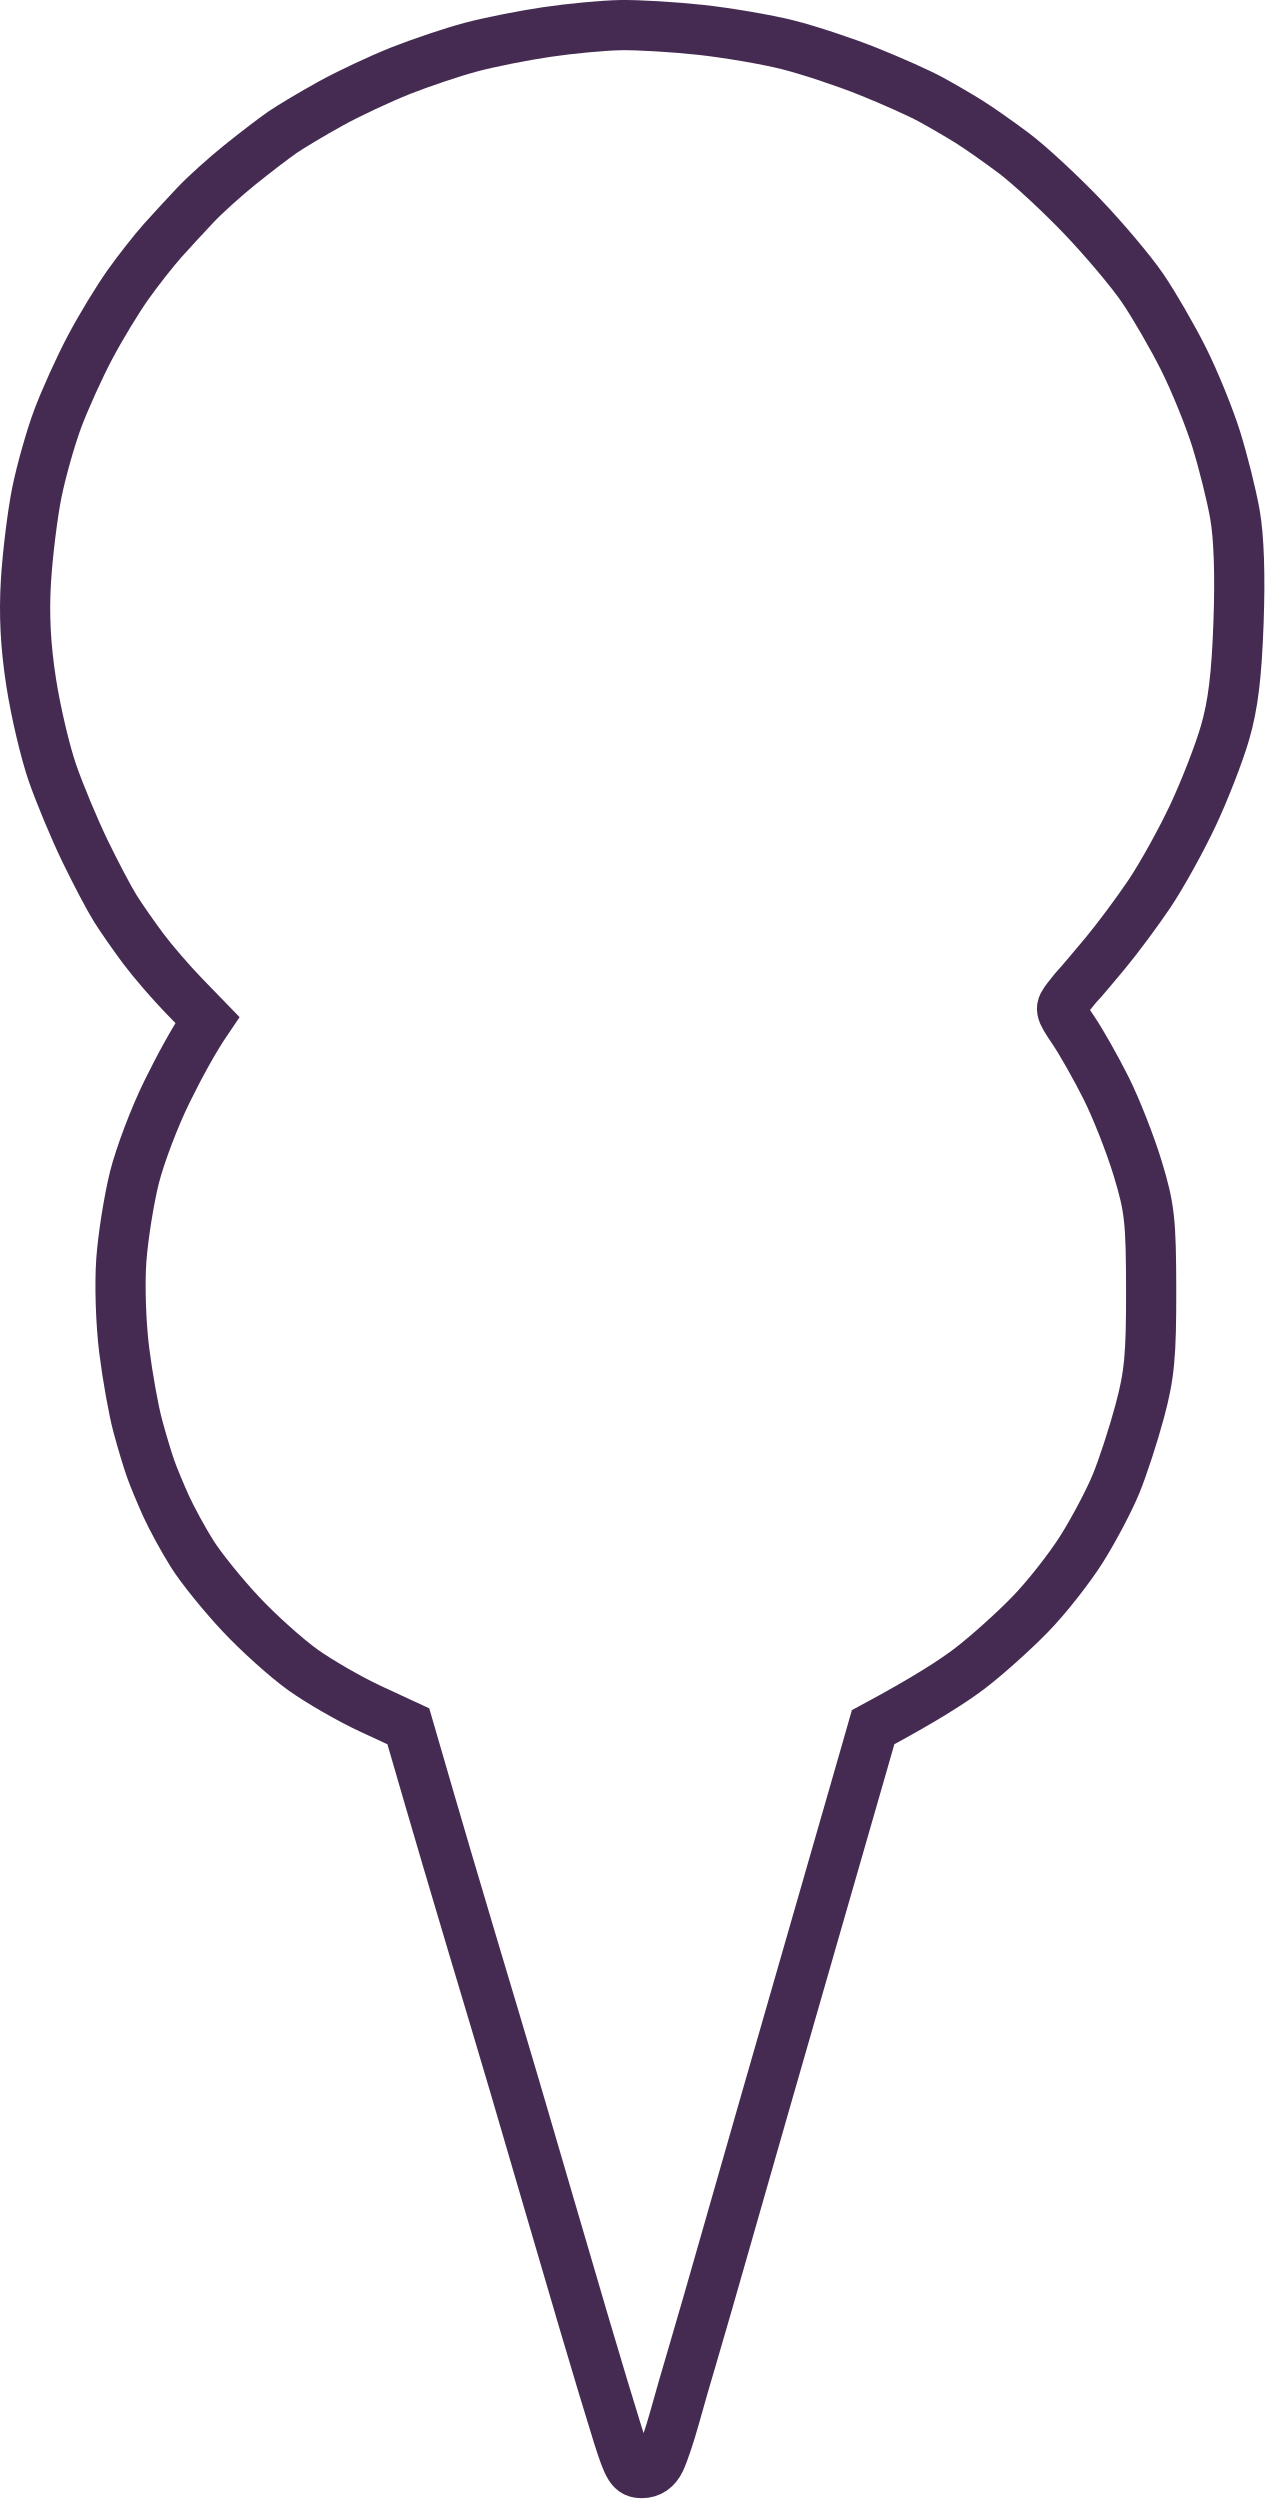
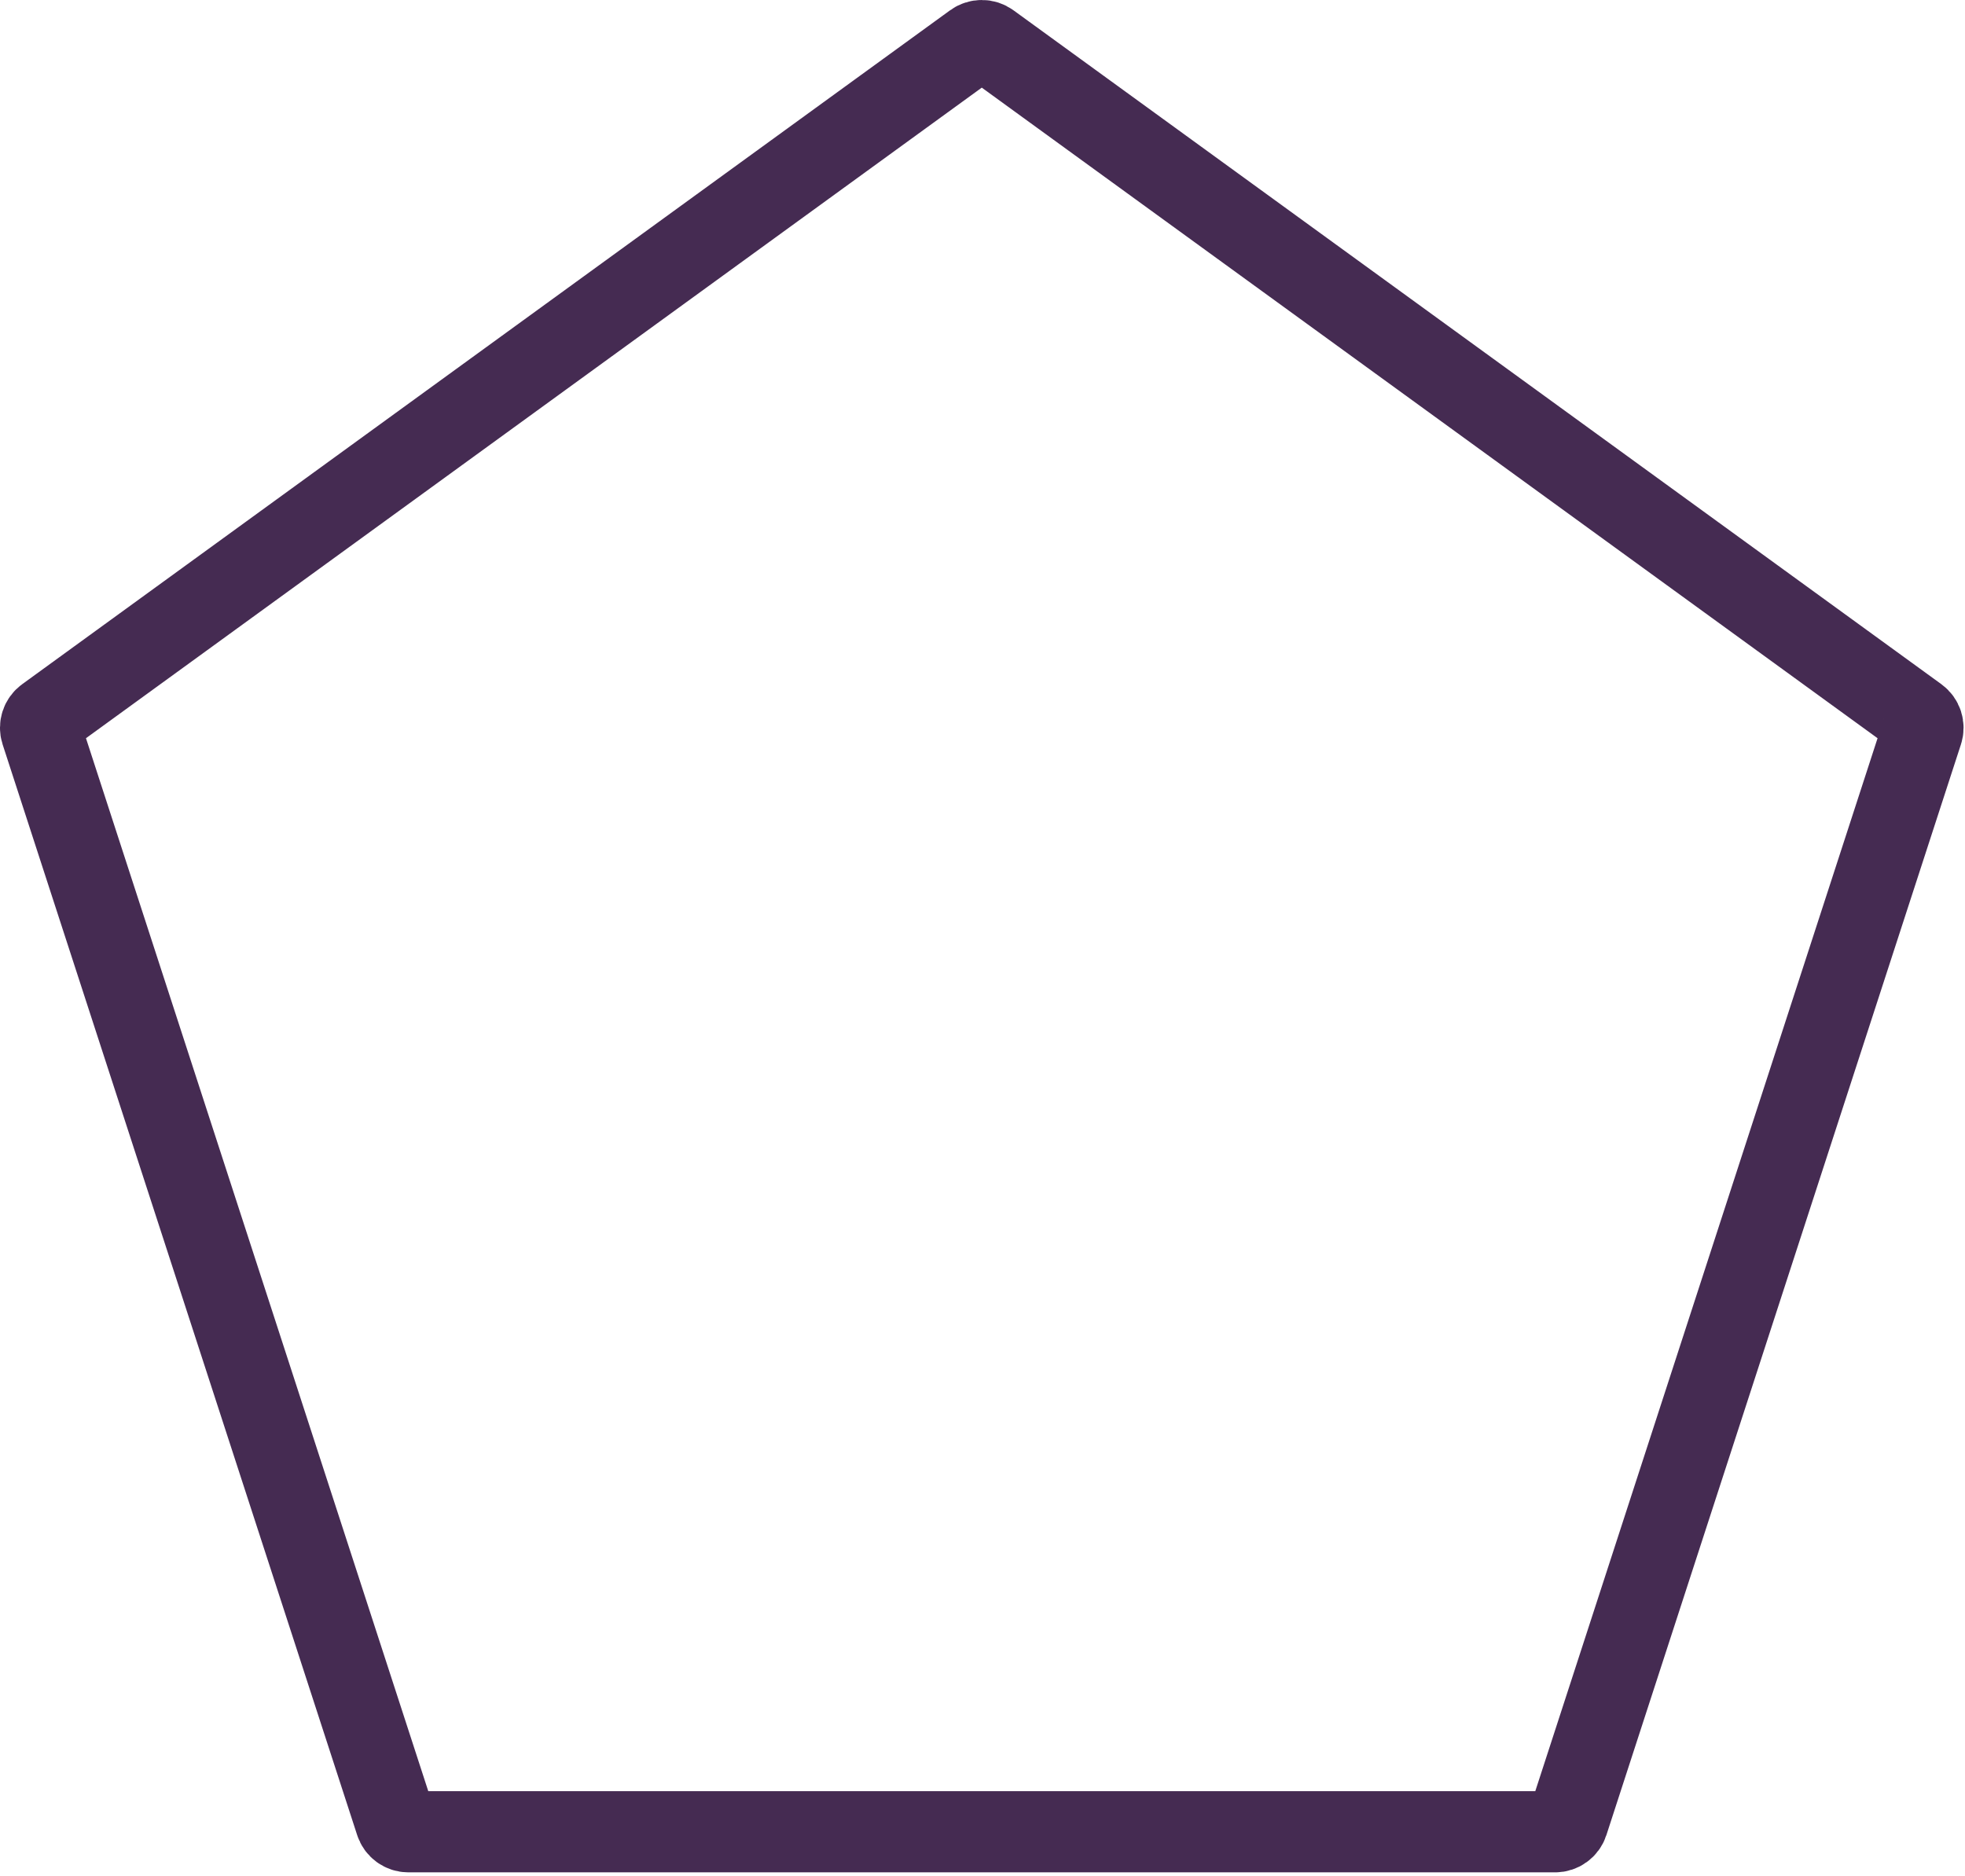
- <svg xmlns="http://www.w3.org/2000/svg" width="252" height="498" viewBox="0 0 252 498" fill="none">
-   <path d="M93.85 9.378C97.423 8.427 104.179 7.077 108.864 6.386C113.548 5.686 120.184 5.066 123.627 5.006C127.07 4.946 134.276 5.376 139.641 5.956C145.006 6.546 152.783 7.877 156.906 8.918C161.04 9.958 168.237 12.339 172.921 14.22C177.605 16.091 183.23 18.612 185.432 19.823C187.634 21.023 191.017 22.994 192.959 24.205C194.9 25.416 198.954 28.257 201.967 30.518C204.979 32.779 211.075 38.412 215.499 43.024C219.923 47.646 225.378 54.12 227.62 57.421C229.872 60.723 233.515 67.026 235.727 71.428C237.939 75.83 240.871 83.034 242.253 87.436C243.624 91.838 245.315 98.591 245.996 102.443C246.797 106.985 247.057 114.549 246.717 123.954C246.336 134.629 245.626 140.442 244.024 145.964C242.833 150.086 239.941 157.52 237.608 162.472C235.276 167.425 231.403 174.408 229.011 177.98C226.619 181.552 222.595 186.964 220.083 189.986C217.561 193.007 215.269 195.719 214.978 195.989C214.698 196.259 213.667 197.499 212.706 198.74C211.015 200.921 211.045 201.131 213.827 205.243C215.409 207.584 218.331 212.757 220.333 216.749C222.335 220.741 225.167 227.944 226.629 232.757C229.011 240.6 229.291 243.122 229.311 257.018C229.331 270.025 228.971 273.897 227.059 281.03C225.808 285.712 223.686 292.236 222.335 295.537C220.984 298.839 217.901 304.692 215.479 308.544C213.057 312.395 208.452 318.248 205.24 321.55C202.037 324.852 196.722 329.634 193.419 332.175C190.126 334.726 184.391 338.438 173.922 344.061L171.99 350.814C170.929 354.526 165.714 372.645 160.4 391.084C155.085 409.513 148.309 433.154 145.326 443.609C142.353 454.065 139.041 465.54 137.97 469.122C136.899 472.704 135.277 478.326 134.366 481.628C133.456 484.93 132.164 488.751 131.504 490.132C130.713 491.783 129.482 492.633 127.881 492.633C125.749 492.633 125.188 491.743 123.096 485.13C121.795 480.998 118.672 470.643 116.16 462.118C113.648 453.594 110.345 442.339 108.824 437.106C107.302 431.874 104.47 422.199 102.528 415.596C100.576 408.993 96.763 396.166 94.03 387.082C91.308 378.007 87.334 364.571 81.339 343.881L73.832 340.399C69.709 338.488 63.623 334.986 60.32 332.625C57.017 330.254 51.412 325.222 47.879 321.43C44.336 317.648 40.022 312.295 38.291 309.544C36.559 306.793 34.227 302.521 33.096 300.039C31.975 297.558 30.574 294.187 29.993 292.536C29.403 290.885 28.252 287.053 27.441 284.032C26.62 281.01 25.409 274.257 24.749 269.024C24.068 263.662 23.818 255.808 24.168 251.016C24.508 246.333 25.689 238.91 26.79 234.508C27.901 230.105 30.804 222.452 33.246 217.499C35.688 212.547 38.501 207.294 41.303 203.172L36.609 198.33C34.037 195.669 30.404 191.467 28.552 188.985C26.7 186.504 24.188 182.912 22.977 180.981C21.766 179.05 19.044 173.878 16.912 169.476C14.79 165.074 11.877 158.09 10.446 153.968C9.015 149.836 7.103 141.732 6.212 135.959C5.081 128.676 4.761 122.463 5.171 115.7C5.501 110.337 6.472 102.453 7.323 98.191C8.184 93.929 10.056 87.286 11.487 83.434C12.928 79.582 15.831 73.169 17.942 69.177C20.054 65.185 23.467 59.562 25.529 56.671C27.581 53.779 30.684 49.847 32.405 47.916C34.137 45.986 37.07 42.804 38.931 40.833C40.783 38.862 44.786 35.25 47.809 32.819C50.842 30.378 54.665 27.456 56.317 26.316C57.968 25.185 62.252 22.634 65.825 20.653C69.398 18.672 75.714 15.711 79.838 14.07C83.971 12.439 90.277 10.328 93.85 9.378Z" stroke="#452B52" stroke-width="10" />
+ <svg xmlns="http://www.w3.org/2000/svg" width="242" height="231" viewBox="0 0 242 231" fill="none">
+   <path d="M121.872 5.311C121.299 4.895 120.523 4.895 119.95 5.311L5.673 88.315C5.099 88.731 4.859 89.47 5.078 90.144L48.744 224.483C48.963 225.157 49.591 225.613 50.299 225.613H191.523C192.231 225.613 192.859 225.157 193.078 224.483L236.743 90.144C236.963 89.47 236.723 88.731 236.149 88.315L121.872 5.311Z" stroke="#452B52" stroke-width="10" />
</svg>
